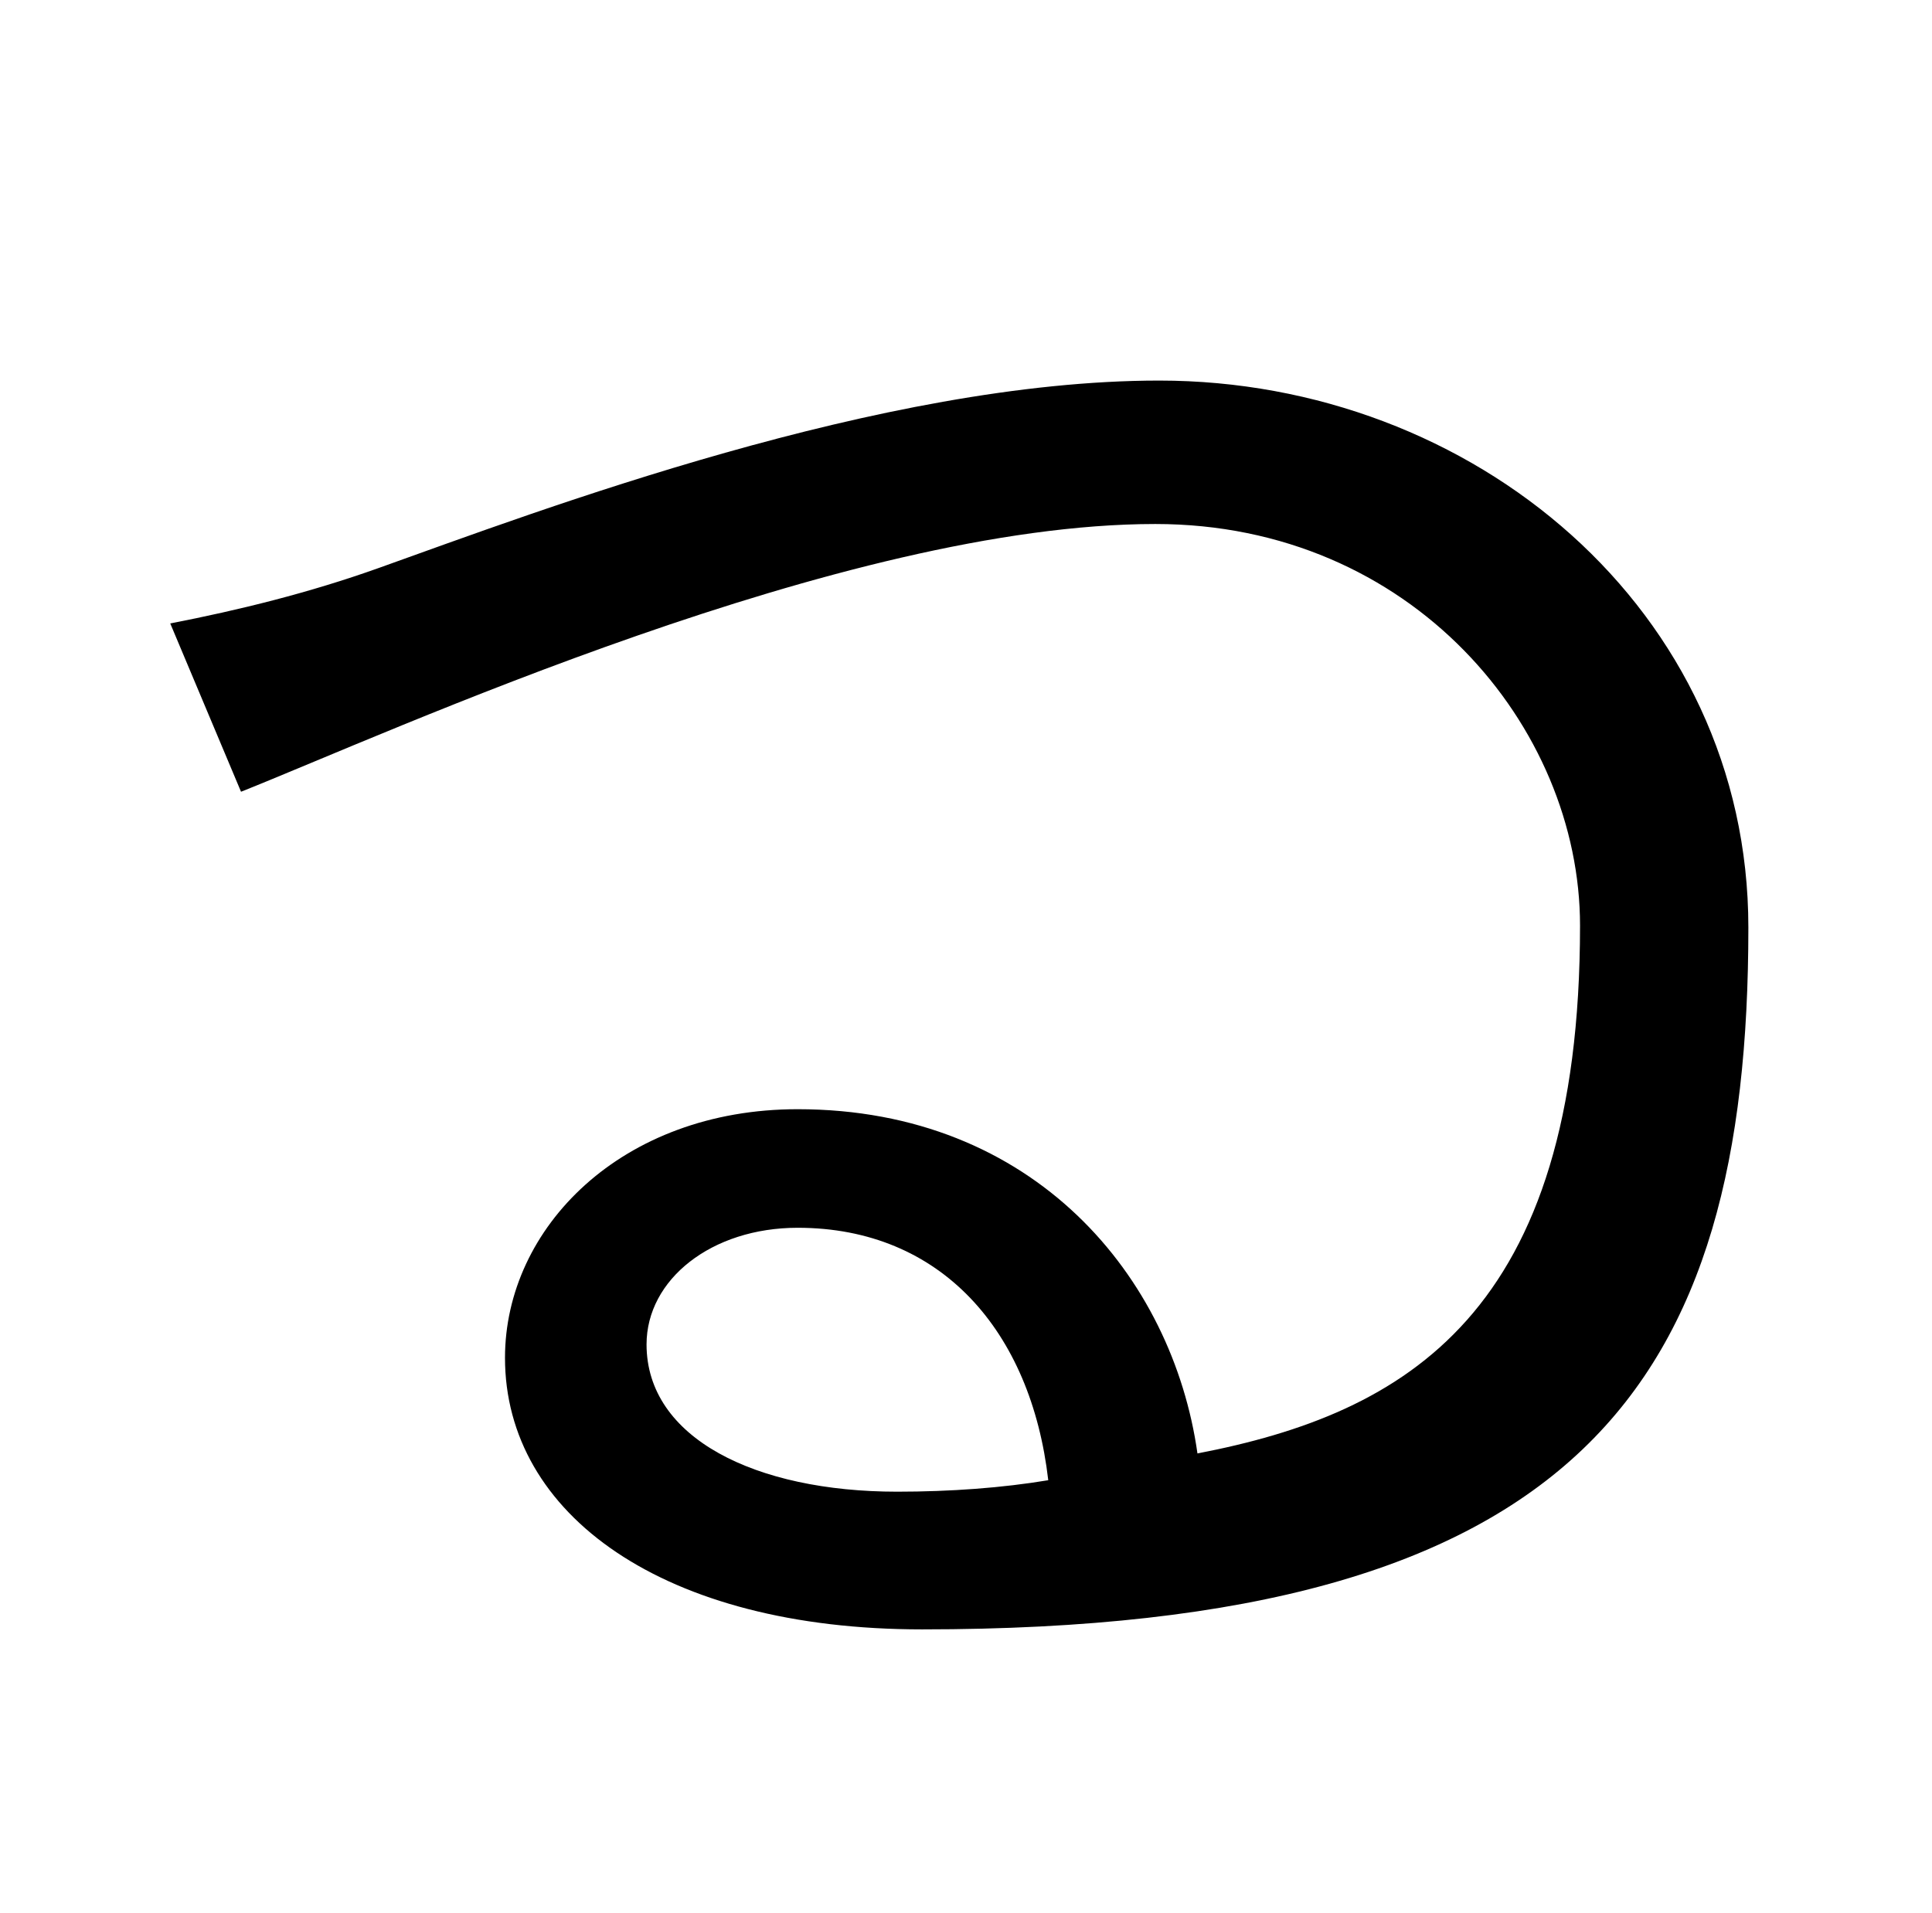
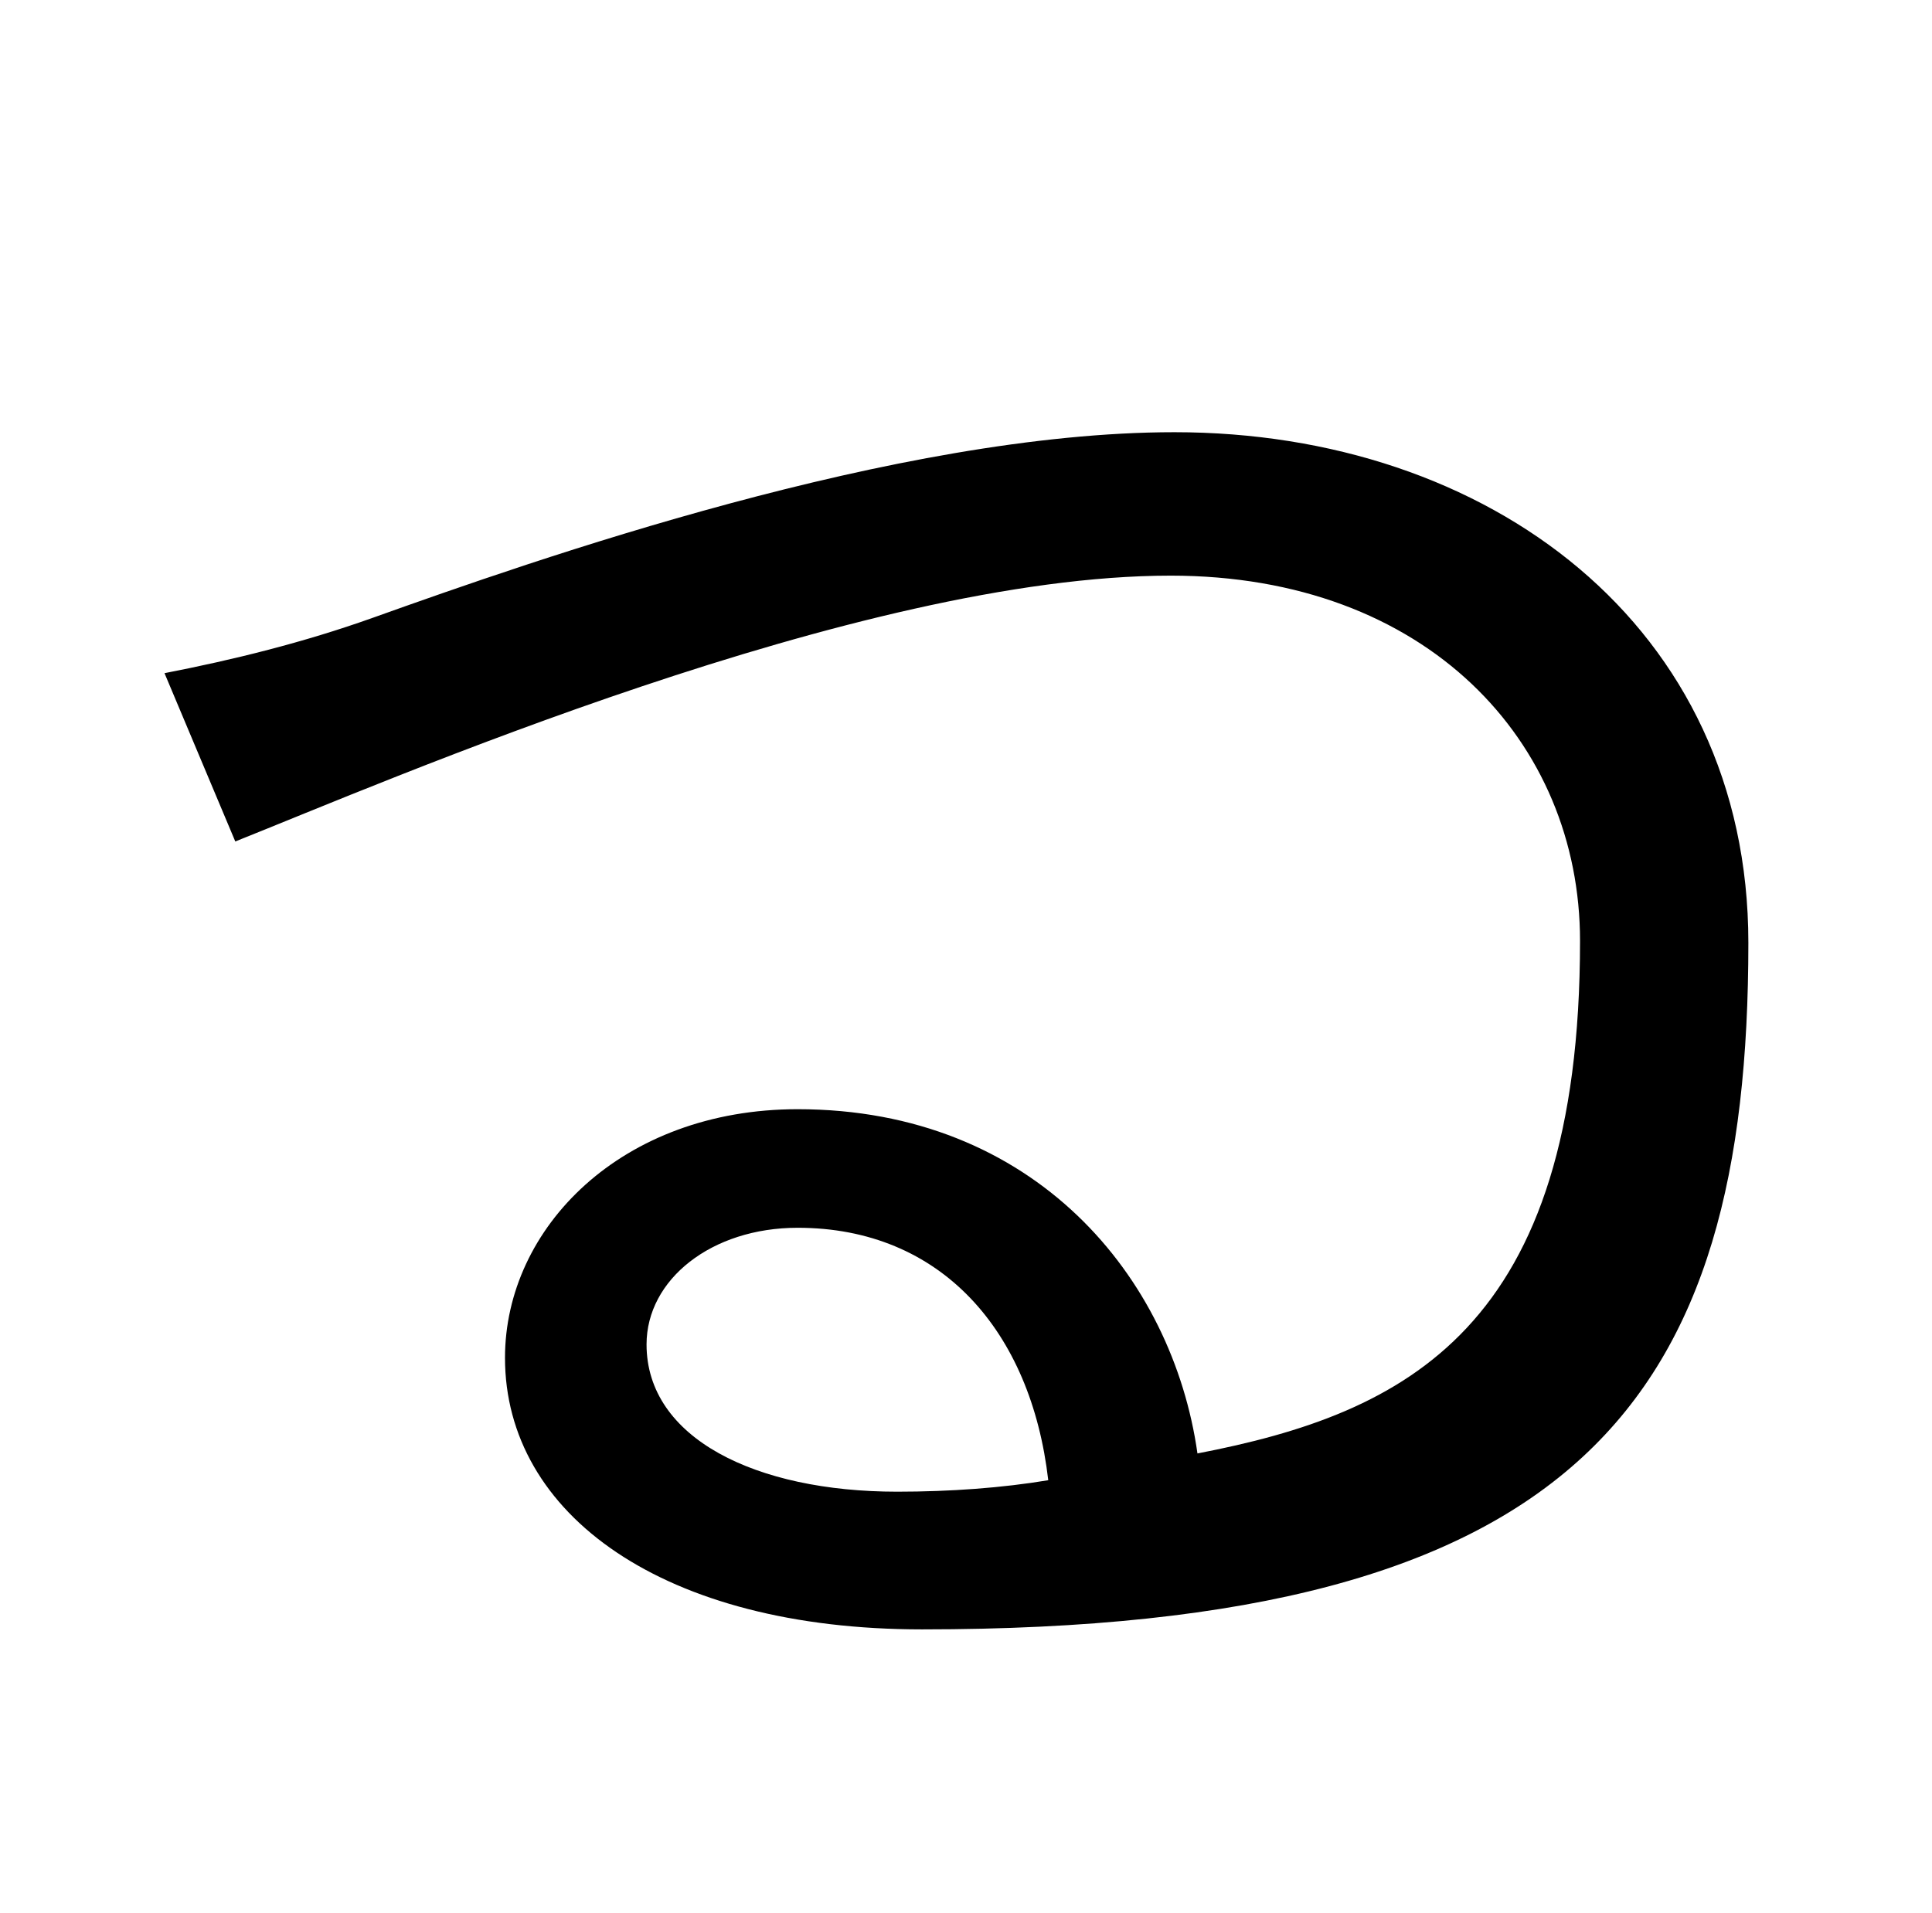
<svg xmlns="http://www.w3.org/2000/svg" version="1.1" viewBox="-10 0 1010 1000">
-   <g transform="matrix(1 0 0 -1 0 880)">
-     <path fill="currentColor" d="M459 100c28 0 55 2 79 6c-9 78 -56 132 -131 132c-45 0 -79 -27 -79 -61c0 -49 57 -77 131 -77zM472 28c-135 0 -218 60 -218 142c0 68 61 130 153 130c124 0 196 -88 209 -180c109 21 200 73 200 276c0 104 -88 210 -222 210c-163 0 -400 -109 -478 -140l-37 88 c36 7 72.648 16.018 109 29c84 30 263 98 408 98c164 0 308 -120 308 -286c0 -238 -86.791 -367 -432 -367z" />
-   </g>
+   <path fill="currentColor" d="M459 780c28 0 55 -2 79 -6c-9 -78 -56 -132 -131 -132c-45 0 -79 27 -79 61c0 49 57 77 131 77zM472 852c-135 0 -218 -60 -218 -142c0 -68 61 -130 153 -130c124 0 196 88 209 180c109 -21 200 -65 200 -268c0 -104 -80 -191 -214 -191c-163 0 -411 108 -489 139 l-37 -88c36 -7 72.648 -16.018 109 -29c84 -30 274 -97 419 -97c164 0 300 101 300 267c0 238 -86.791 359 -432 359z" />
</svg>
